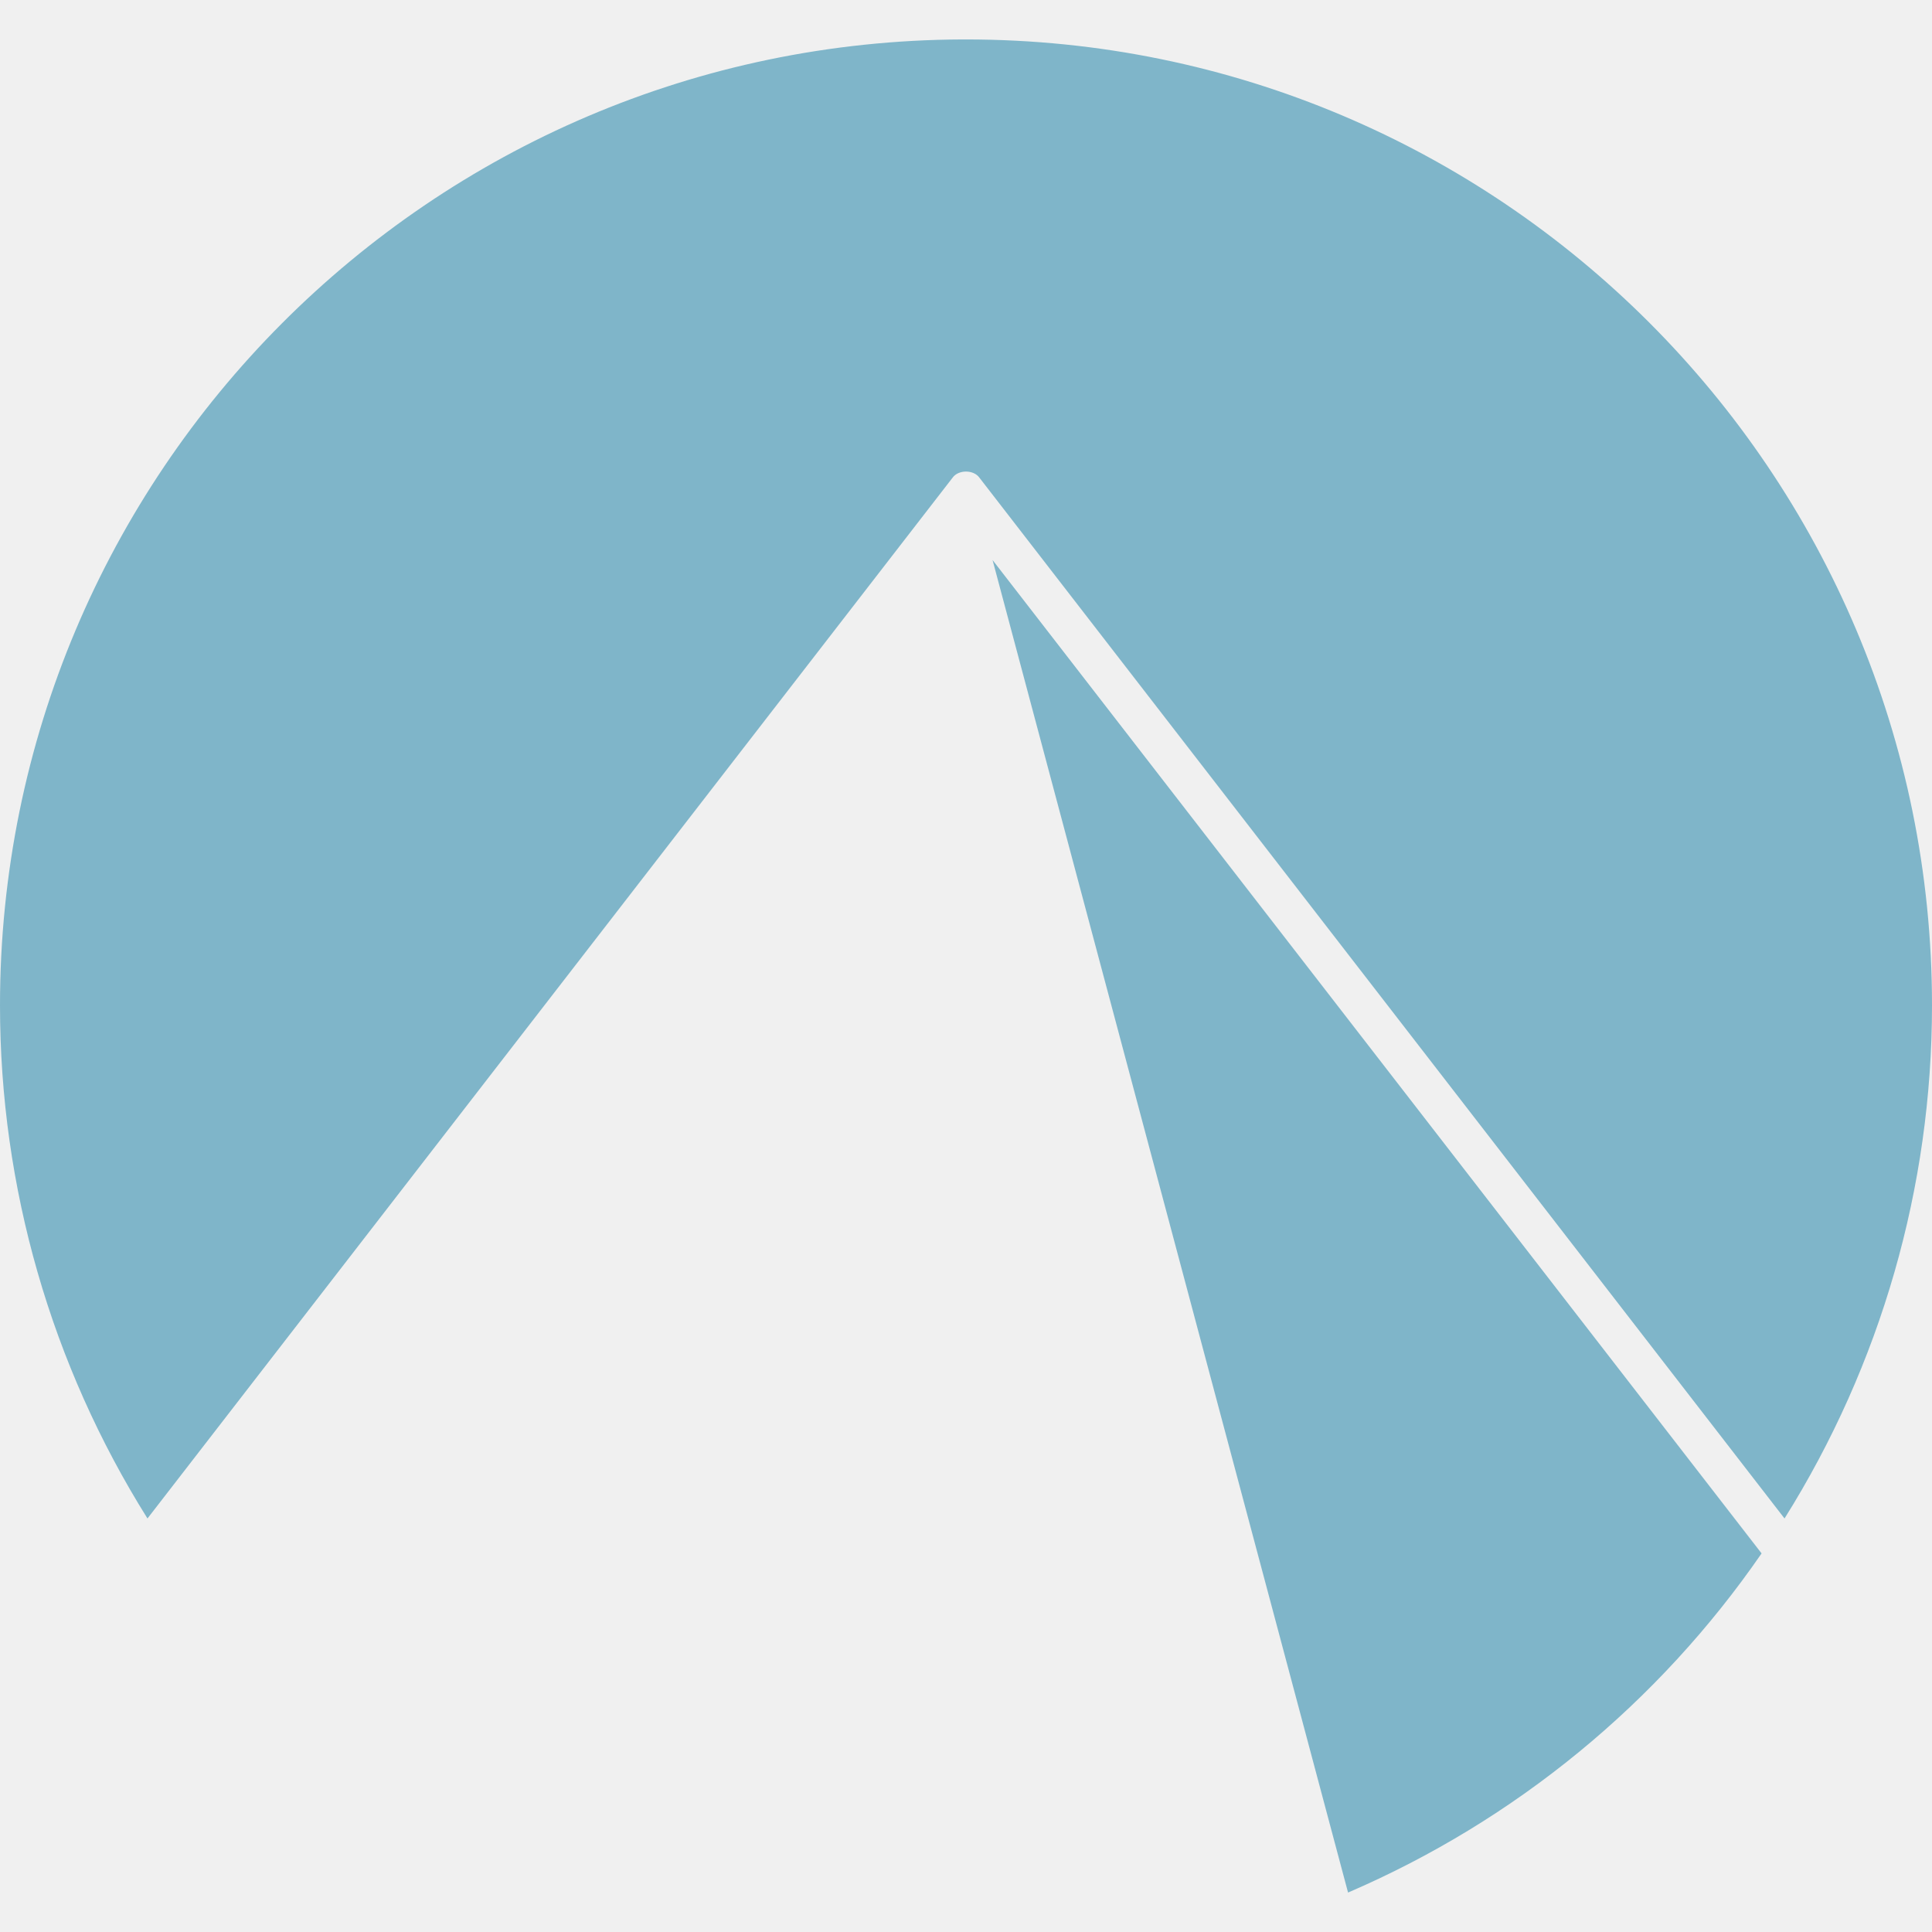
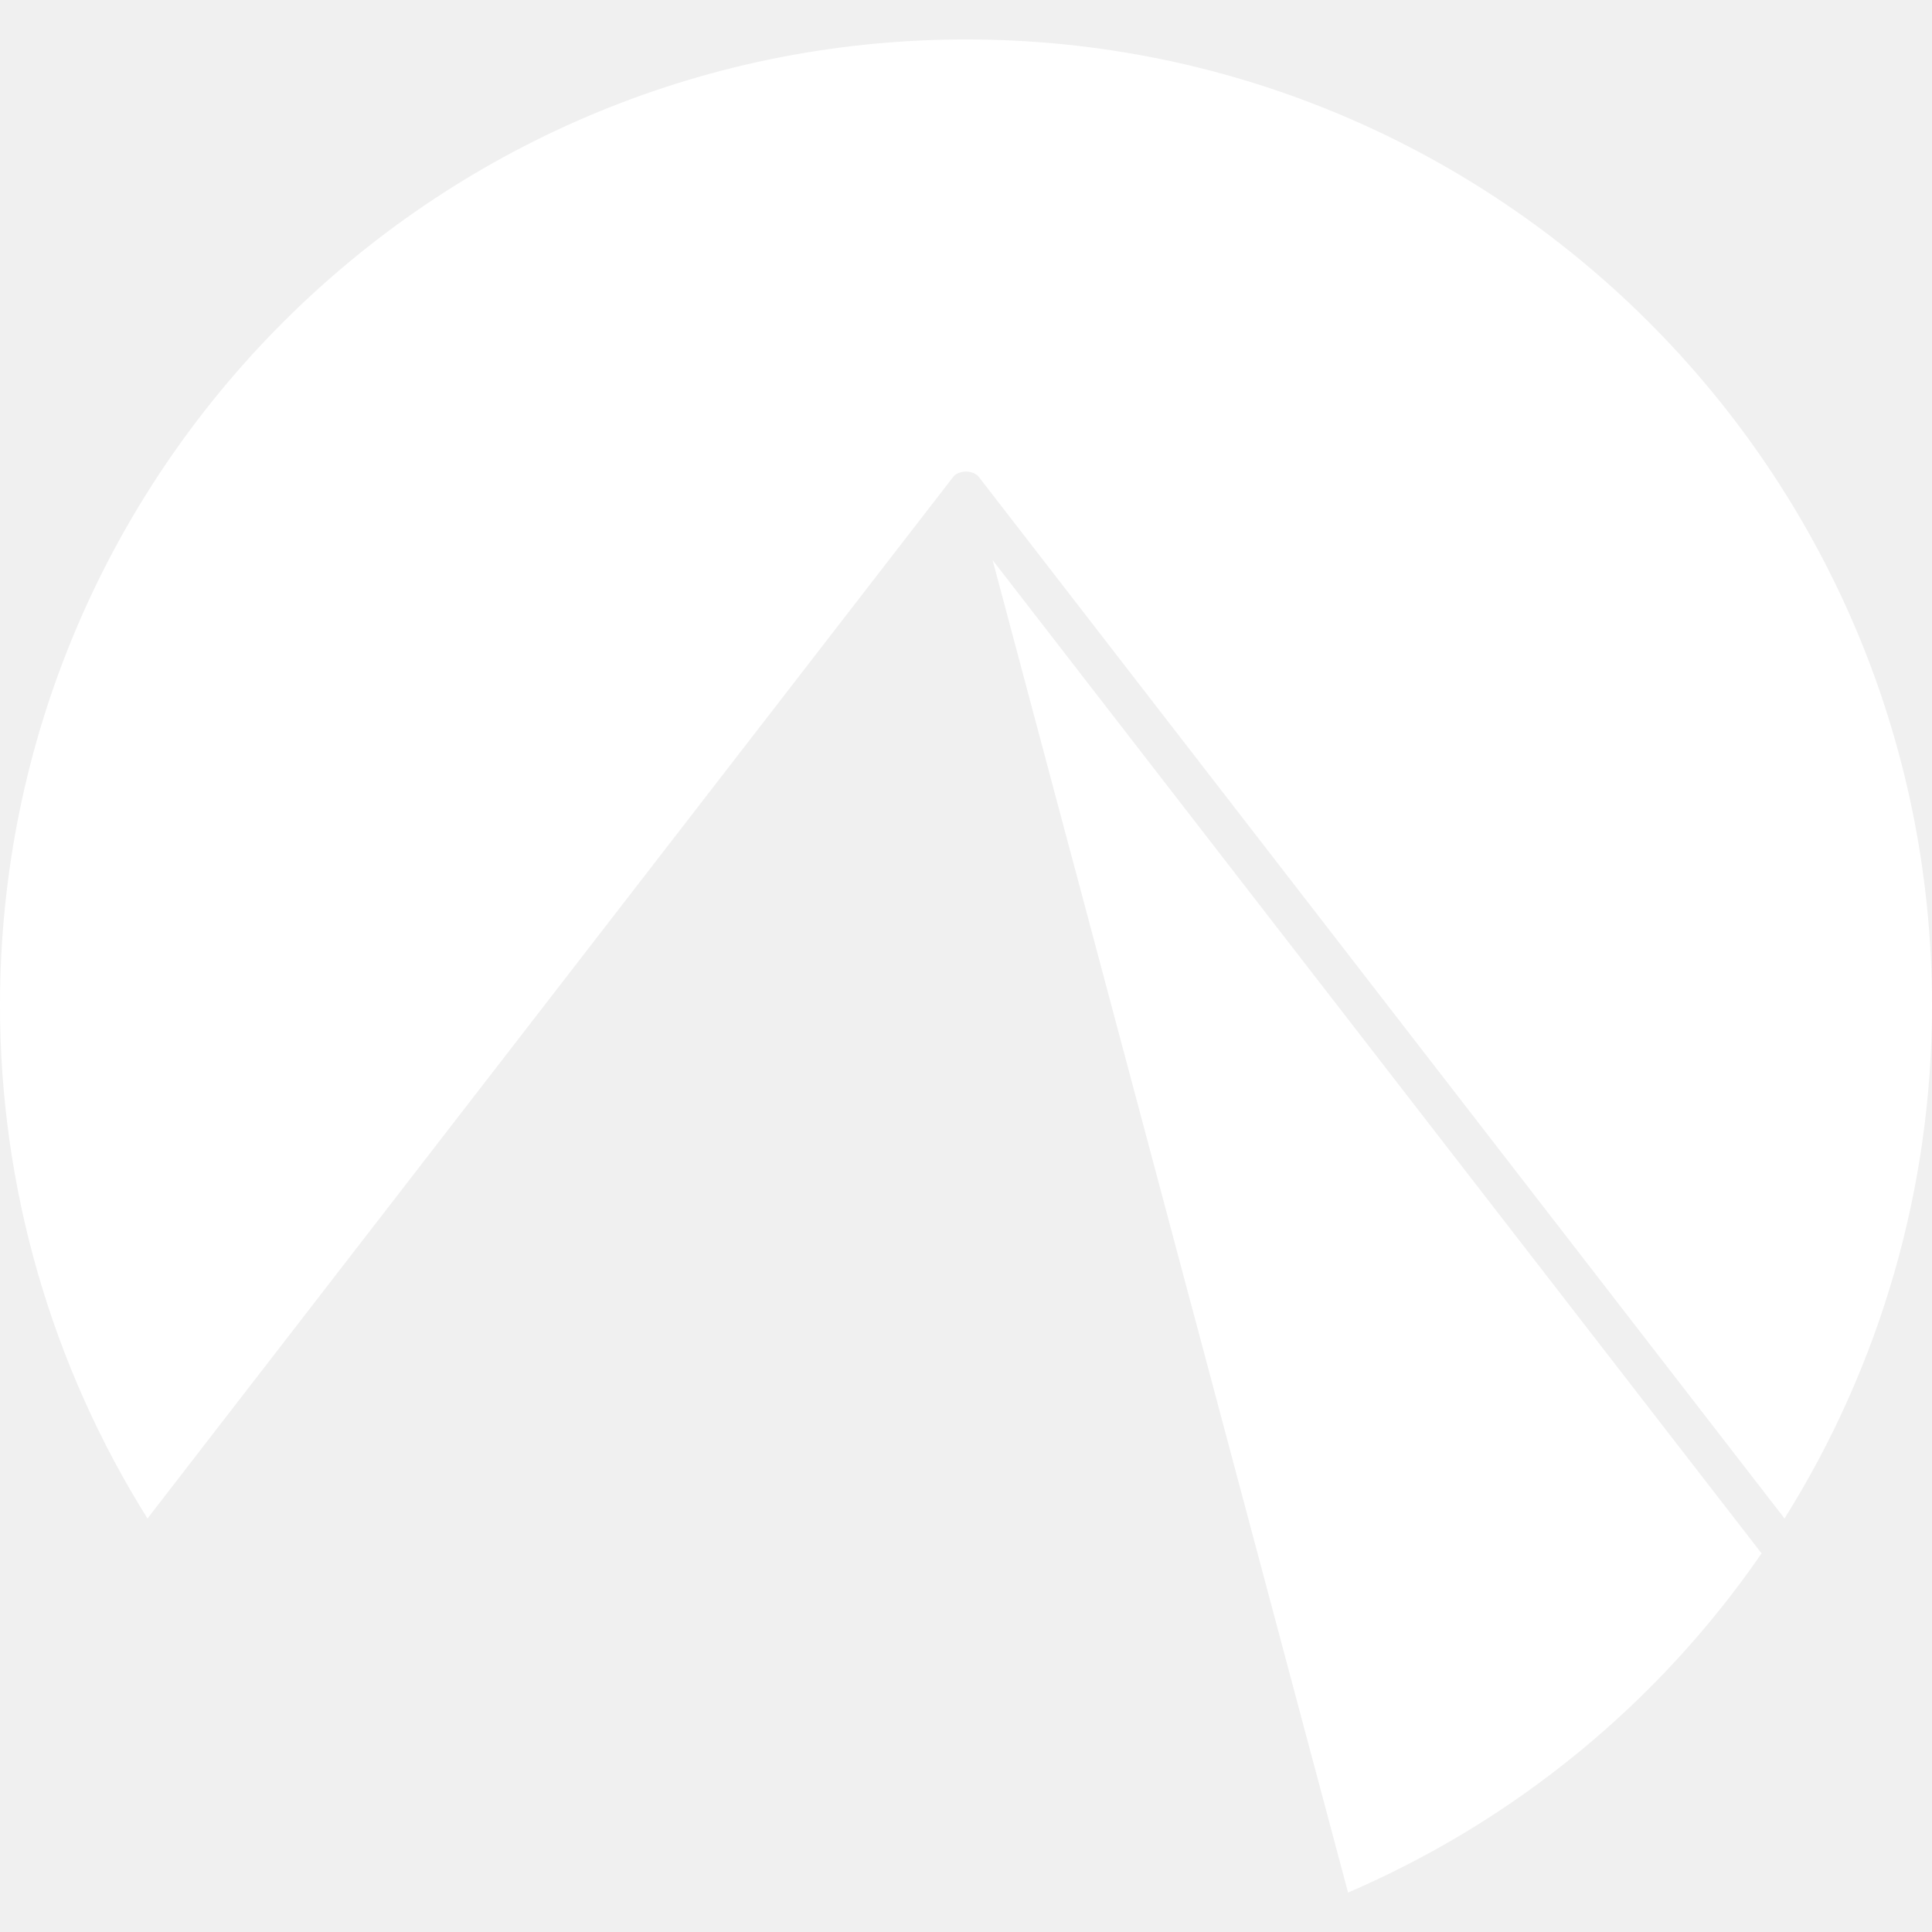
<svg xmlns="http://www.w3.org/2000/svg" viewBox="0 0 24 24">
-   <path fill="#7fb5c9" d="M11.955.49A12 12 0 0 0 0 12.49a12 12 0 0 0 1.832 6.373L11.838 5.928a.187.14 0 0 1 .324 0l10.006 12.935A12 12 0 0 0 24 12.49a12 12 0 0 0-12-12 12 12 0 0 0-.045 0zm.375 6.467l4.416 16.553a12 12 0 0 0 5.137-4.213z" />
+   <path fill="#ffffff" d="M11.955.49A12 12 0 0 0 0 12.49a12 12 0 0 0 1.832 6.373L11.838 5.928a.187.14 0 0 1 .324 0l10.006 12.935A12 12 0 0 0 24 12.49a12 12 0 0 0-12-12 12 12 0 0 0-.045 0zm.375 6.467l4.416 16.553a12 12 0 0 0 5.137-4.213z" />
</svg>
